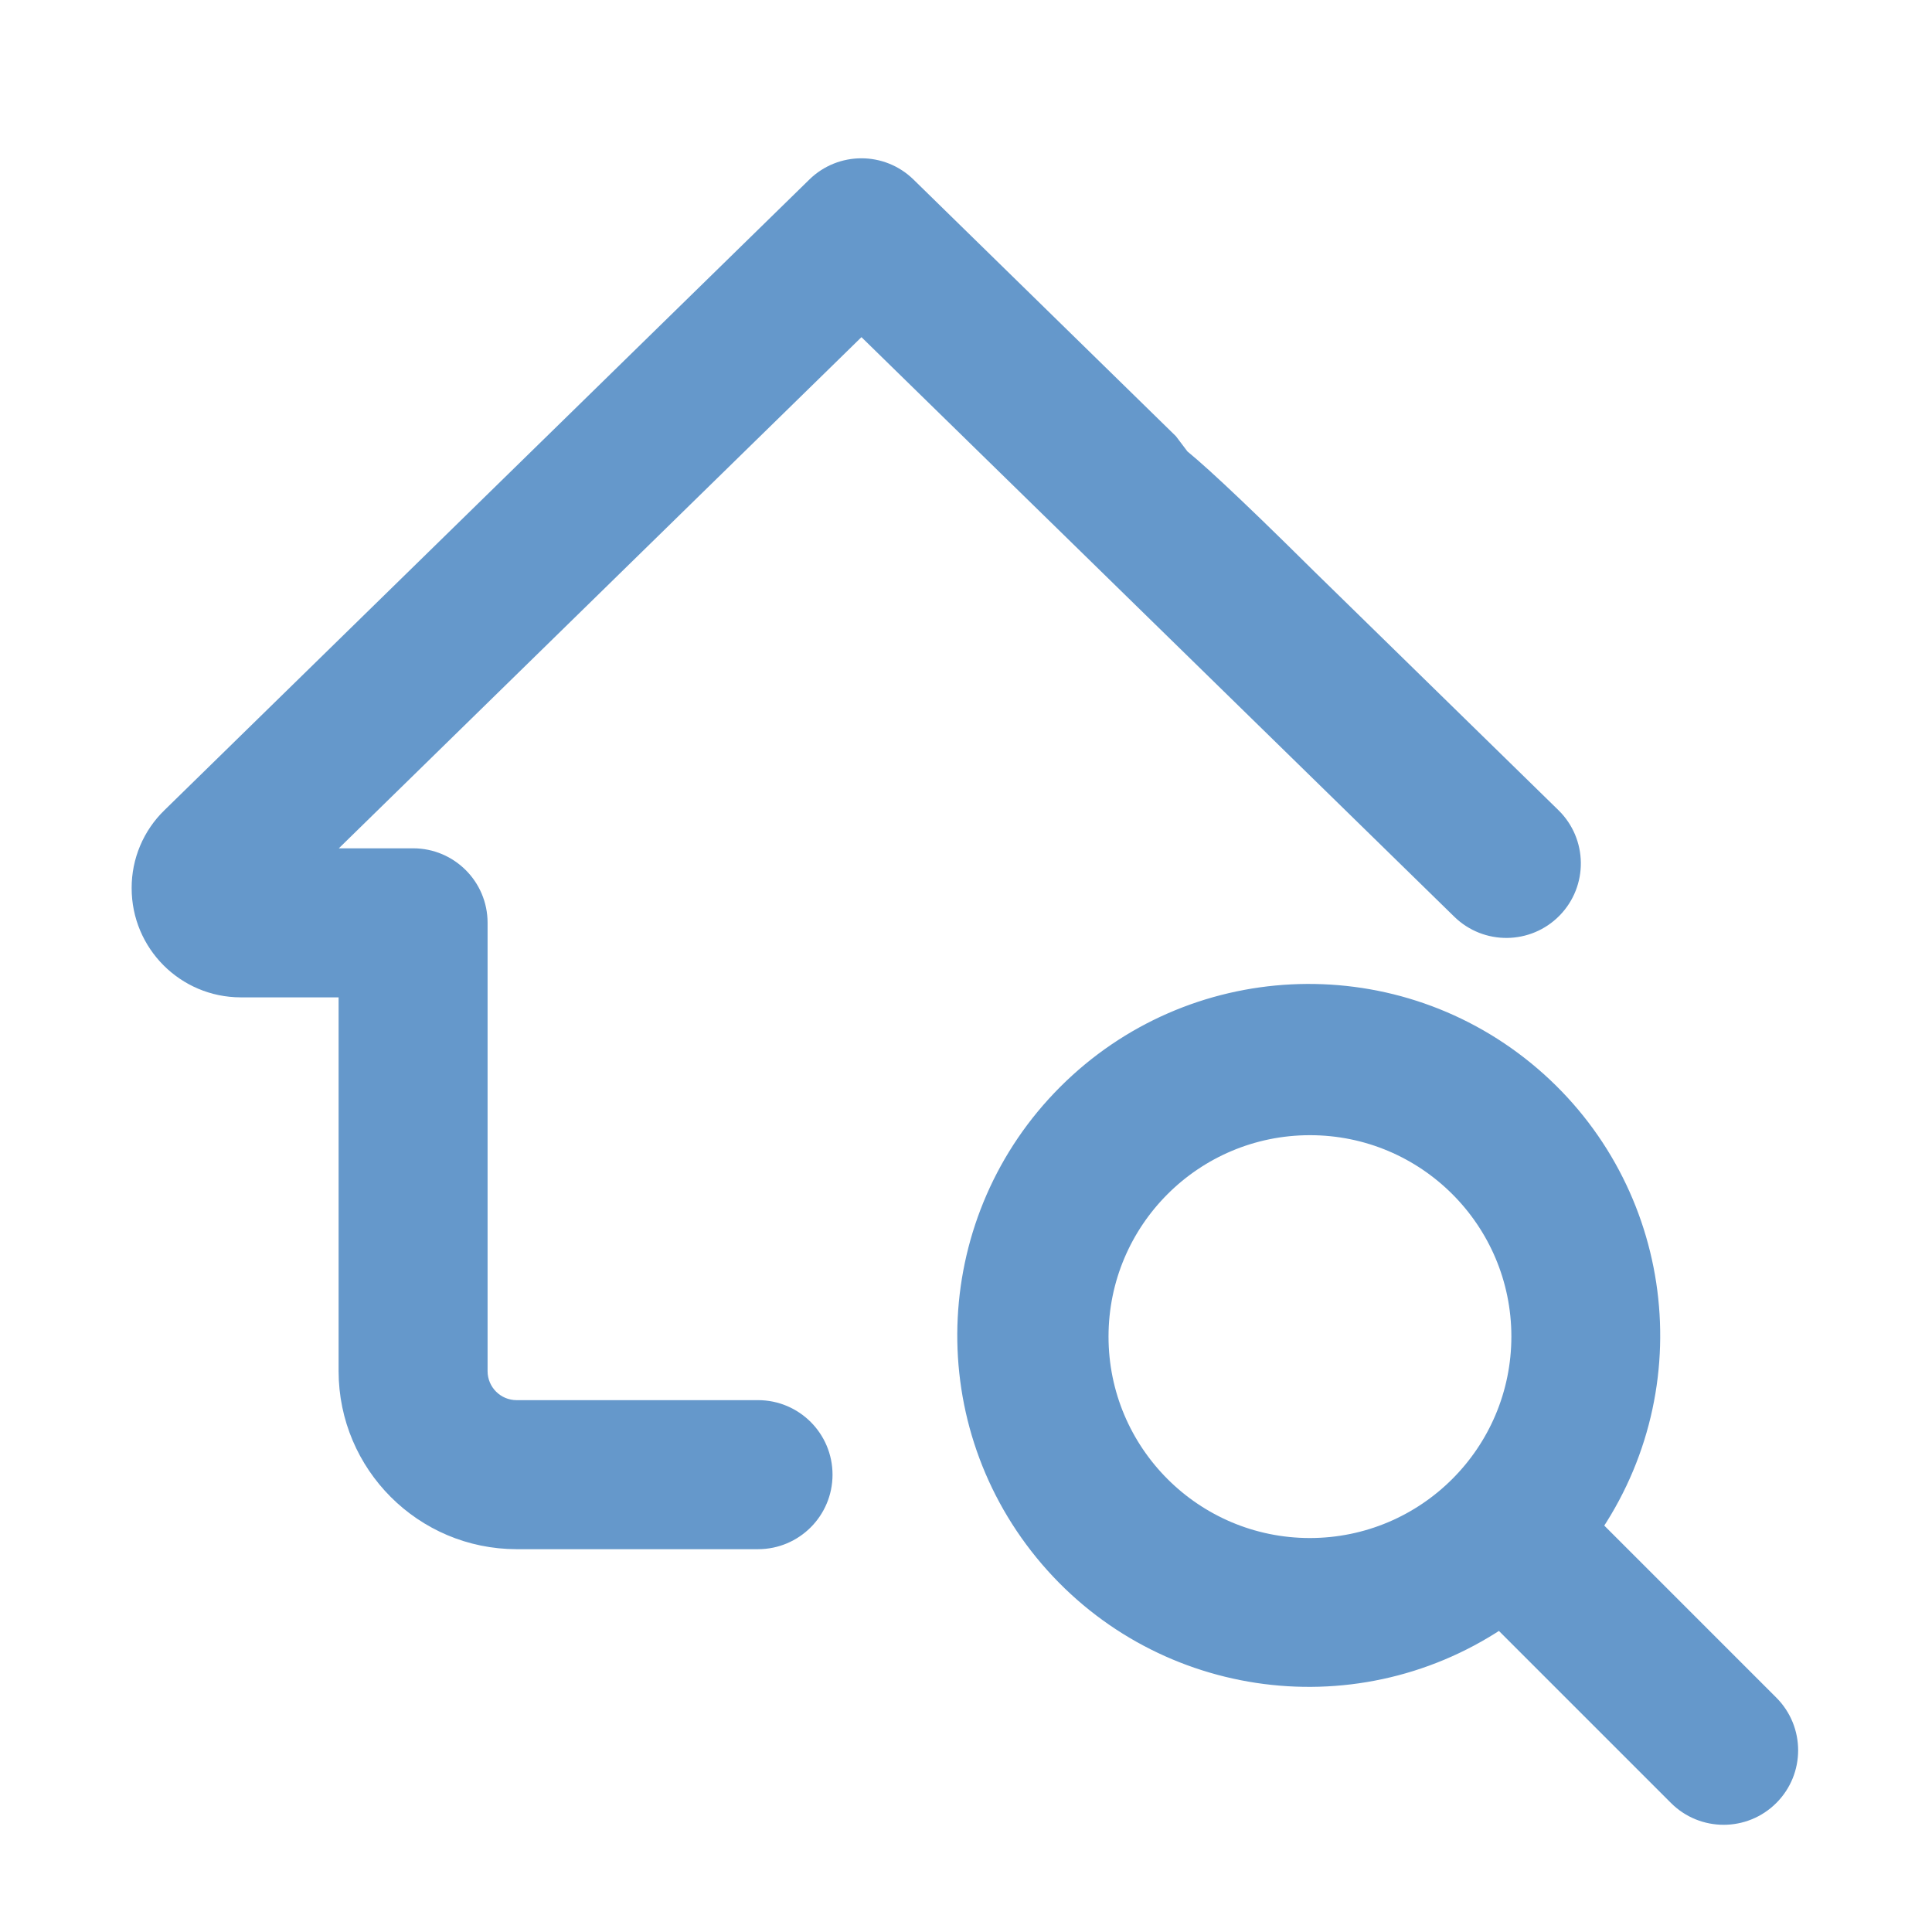
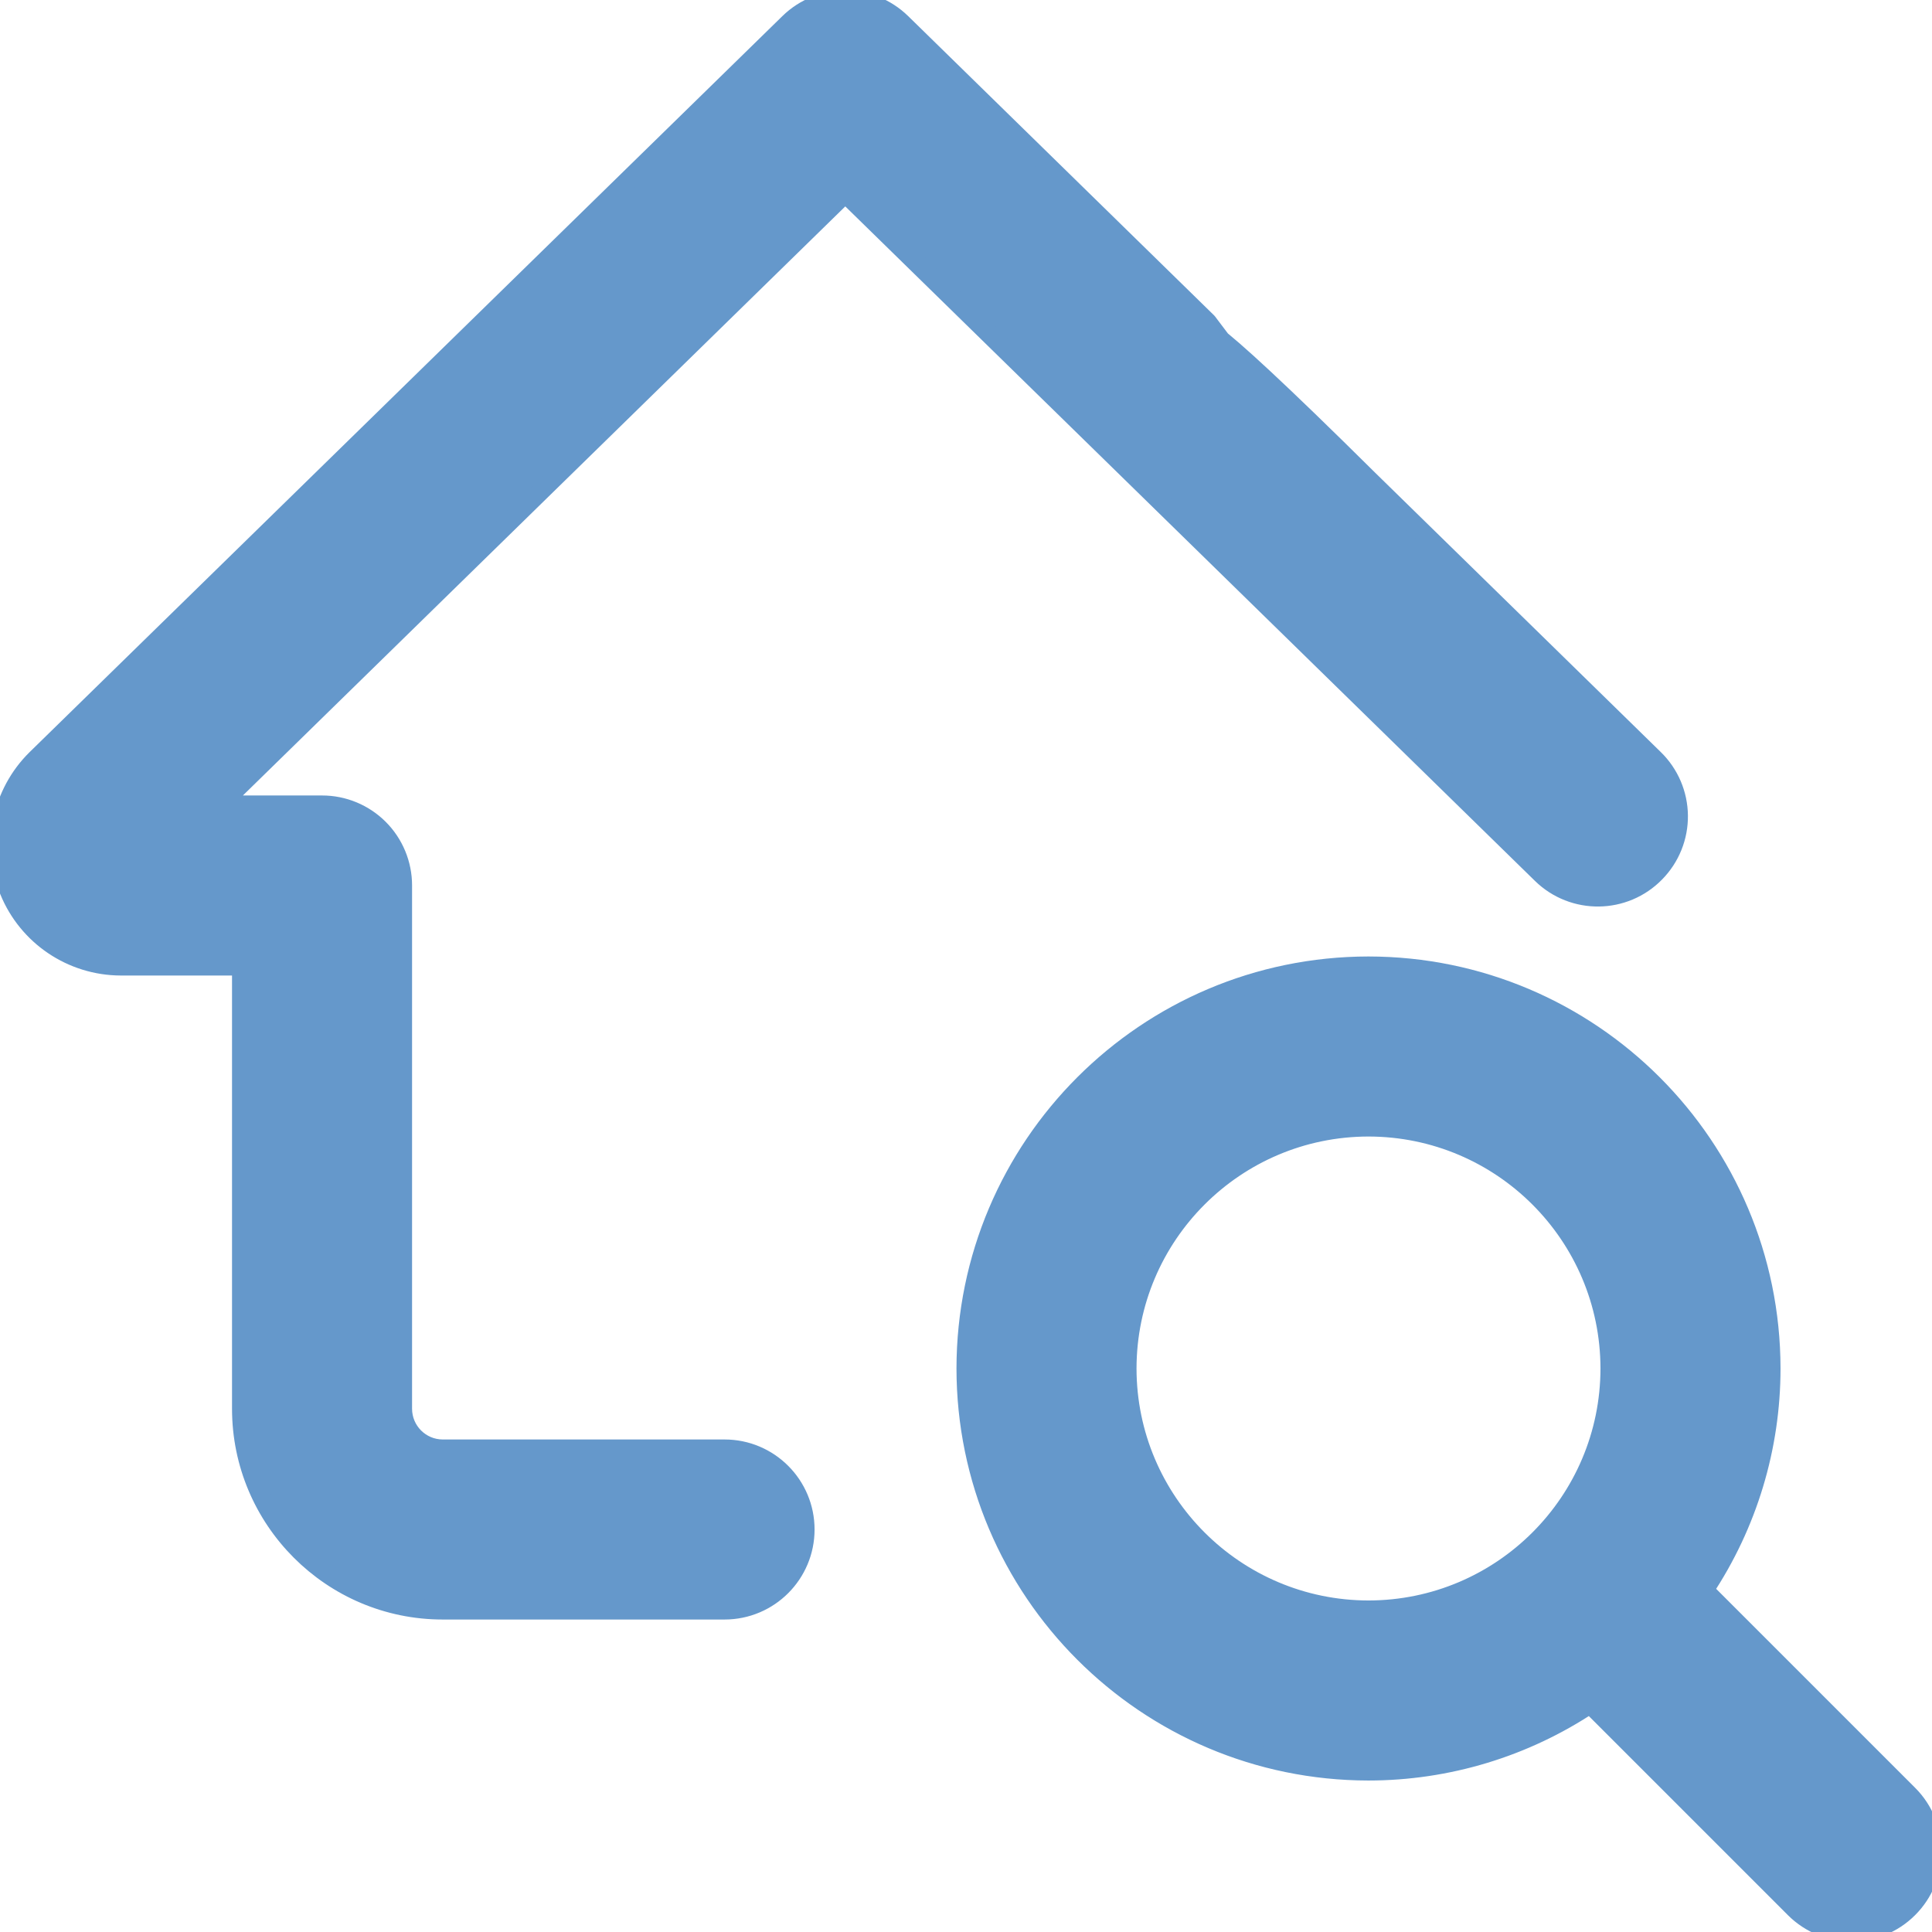
- <svg xmlns="http://www.w3.org/2000/svg" width="35" height="35" viewBox="0 0 35 35">
-   <g id="Home_search" data-name="Home &amp; search" transform="translate(-334.47 -117.986)">
-     <rect id="Rectangle_2684" data-name="Rectangle 2684" width="35" height="35" transform="translate(334.47 117.986)" fill="none" />
-     <g id="search_" data-name="search " transform="translate(336.955 120.954)">
-       <path id="Path_62238" data-name="Path 62238" d="M26.629,24.862l-3.174-3.174a6.267,6.267,0,1,0-1.767,1.767l3.174,3.174a1.249,1.249,0,1,0,1.767-1.767ZM18.248,22A3.749,3.749,0,1,1,22,18.248,3.753,3.753,0,0,1,18.248,22Z" transform="translate(2.995 2.995)" fill="#6598CB" stroke="#6598CB" stroke-width="0.2" />
-       <path id="Path_62239" data-name="Path 62239" d="M25.678,11.781,21.243,7.445c-5.653-5.607.218,1.12-2.5-2.444L13.994.356a1.249,1.249,0,0,0-1.747,0L.564,11.781A1.857,1.857,0,0,0,0,13.121,1.877,1.877,0,0,0,1.874,15H3.749v6.873a3.128,3.128,0,0,0,3.124,3.124h4.374a1.25,1.25,0,0,0,0-2.5H6.873a.626.626,0,0,1-.625-.625V13.746A1.249,1.249,0,0,0,5,12.5H3.408L13.121,3,23.93,13.567a1.249,1.249,0,0,0,1.748-1.786Z" transform="translate(0 0)" fill="#6598CB" stroke="#6598CB" stroke-width="0.2" />
+ <svg xmlns="http://www.w3.org/2000/svg" width="20.292" height="20.292" viewBox="336 120 20.292 20.292">
+   <g data-name="search">
+     <g data-name="Path 62238">
+       <path d="m356.044 138.848-2.147-2.147a4.2 4.2 0 0 0 .704-2.328 4.232 4.232 0 0 0-4.228-4.227 4.232 4.232 0 0 0-4.227 4.227 4.232 4.232 0 0 0 4.227 4.228 4.2 4.2 0 0 0 2.328-.705l2.148 2.148a.845.845 0 1 0 1.195-1.196Zm-5.67-1.938a2.54 2.54 0 0 1-2.537-2.537 2.54 2.54 0 0 1 2.536-2.536 2.54 2.54 0 0 1 2.537 2.536 2.54 2.54 0 0 1-2.537 2.537Z" fill="#6598cb" fill-rule="evenodd" />
+       <path d="m356.044 138.848-2.147-2.147a4.2 4.2 0 0 0 .704-2.328 4.232 4.232 0 0 0-4.228-4.227 4.232 4.232 0 0 0-4.227 4.227 4.232 4.232 0 0 0 4.227 4.228 4.2 4.2 0 0 0 2.328-.705l2.148 2.148a.845.845 0 1 0 1.195-1.196Zm-5.67-1.938a2.54 2.54 0 0 1-2.537-2.537 2.54 2.54 0 0 1 2.536-2.536 2.54 2.54 0 0 1 2.537 2.536 2.54 2.54 0 0 1-2.537 2.537Z" stroke-linejoin="round" stroke-linecap="round" stroke-width=".2" stroke="#6598cb" fill="transparent" />
+     </g>
+     <g data-name="Path 62239">
+       <path d="m353.374 127.971-3-2.934c-3.826-3.793.147.759-1.692-1.653l-3.213-3.143a.845.845 0 0 0-1.182 0l-7.906 7.73a1.27 1.27 0 0 0 .887 2.175h1.269v4.65c0 1.165.947 2.114 2.113 2.114h2.96a.845.845 0 1 0 0-1.691h-2.96a.423.423 0 0 1-.422-.423V129.3a.845.845 0 0 0-.846-.845h-1.076l6.572-6.427 7.313 7.152c.335.328.871.32 1.196-.014a.844.844 0 0 0-.013-1.195Z" fill="#6598cb" fill-rule="evenodd" />
+       <path d="m353.374 127.971-3-2.934c-3.826-3.793.147.759-1.692-1.653l-3.213-3.143a.845.845 0 0 0-1.182 0l-7.906 7.73a1.27 1.27 0 0 0 .887 2.175h1.269v4.65c0 1.165.947 2.114 2.113 2.114h2.96a.845.845 0 1 0 0-1.691h-2.96a.423.423 0 0 1-.422-.423V129.3a.845.845 0 0 0-.846-.845h-1.076l6.572-6.427 7.313 7.152c.335.328.871.32 1.196-.014a.844.844 0 0 0-.013-1.195Z" stroke-linejoin="round" stroke-linecap="round" stroke-width=".2" stroke="#6598cb" fill="transparent" />
    </g>
  </g>
</svg>
